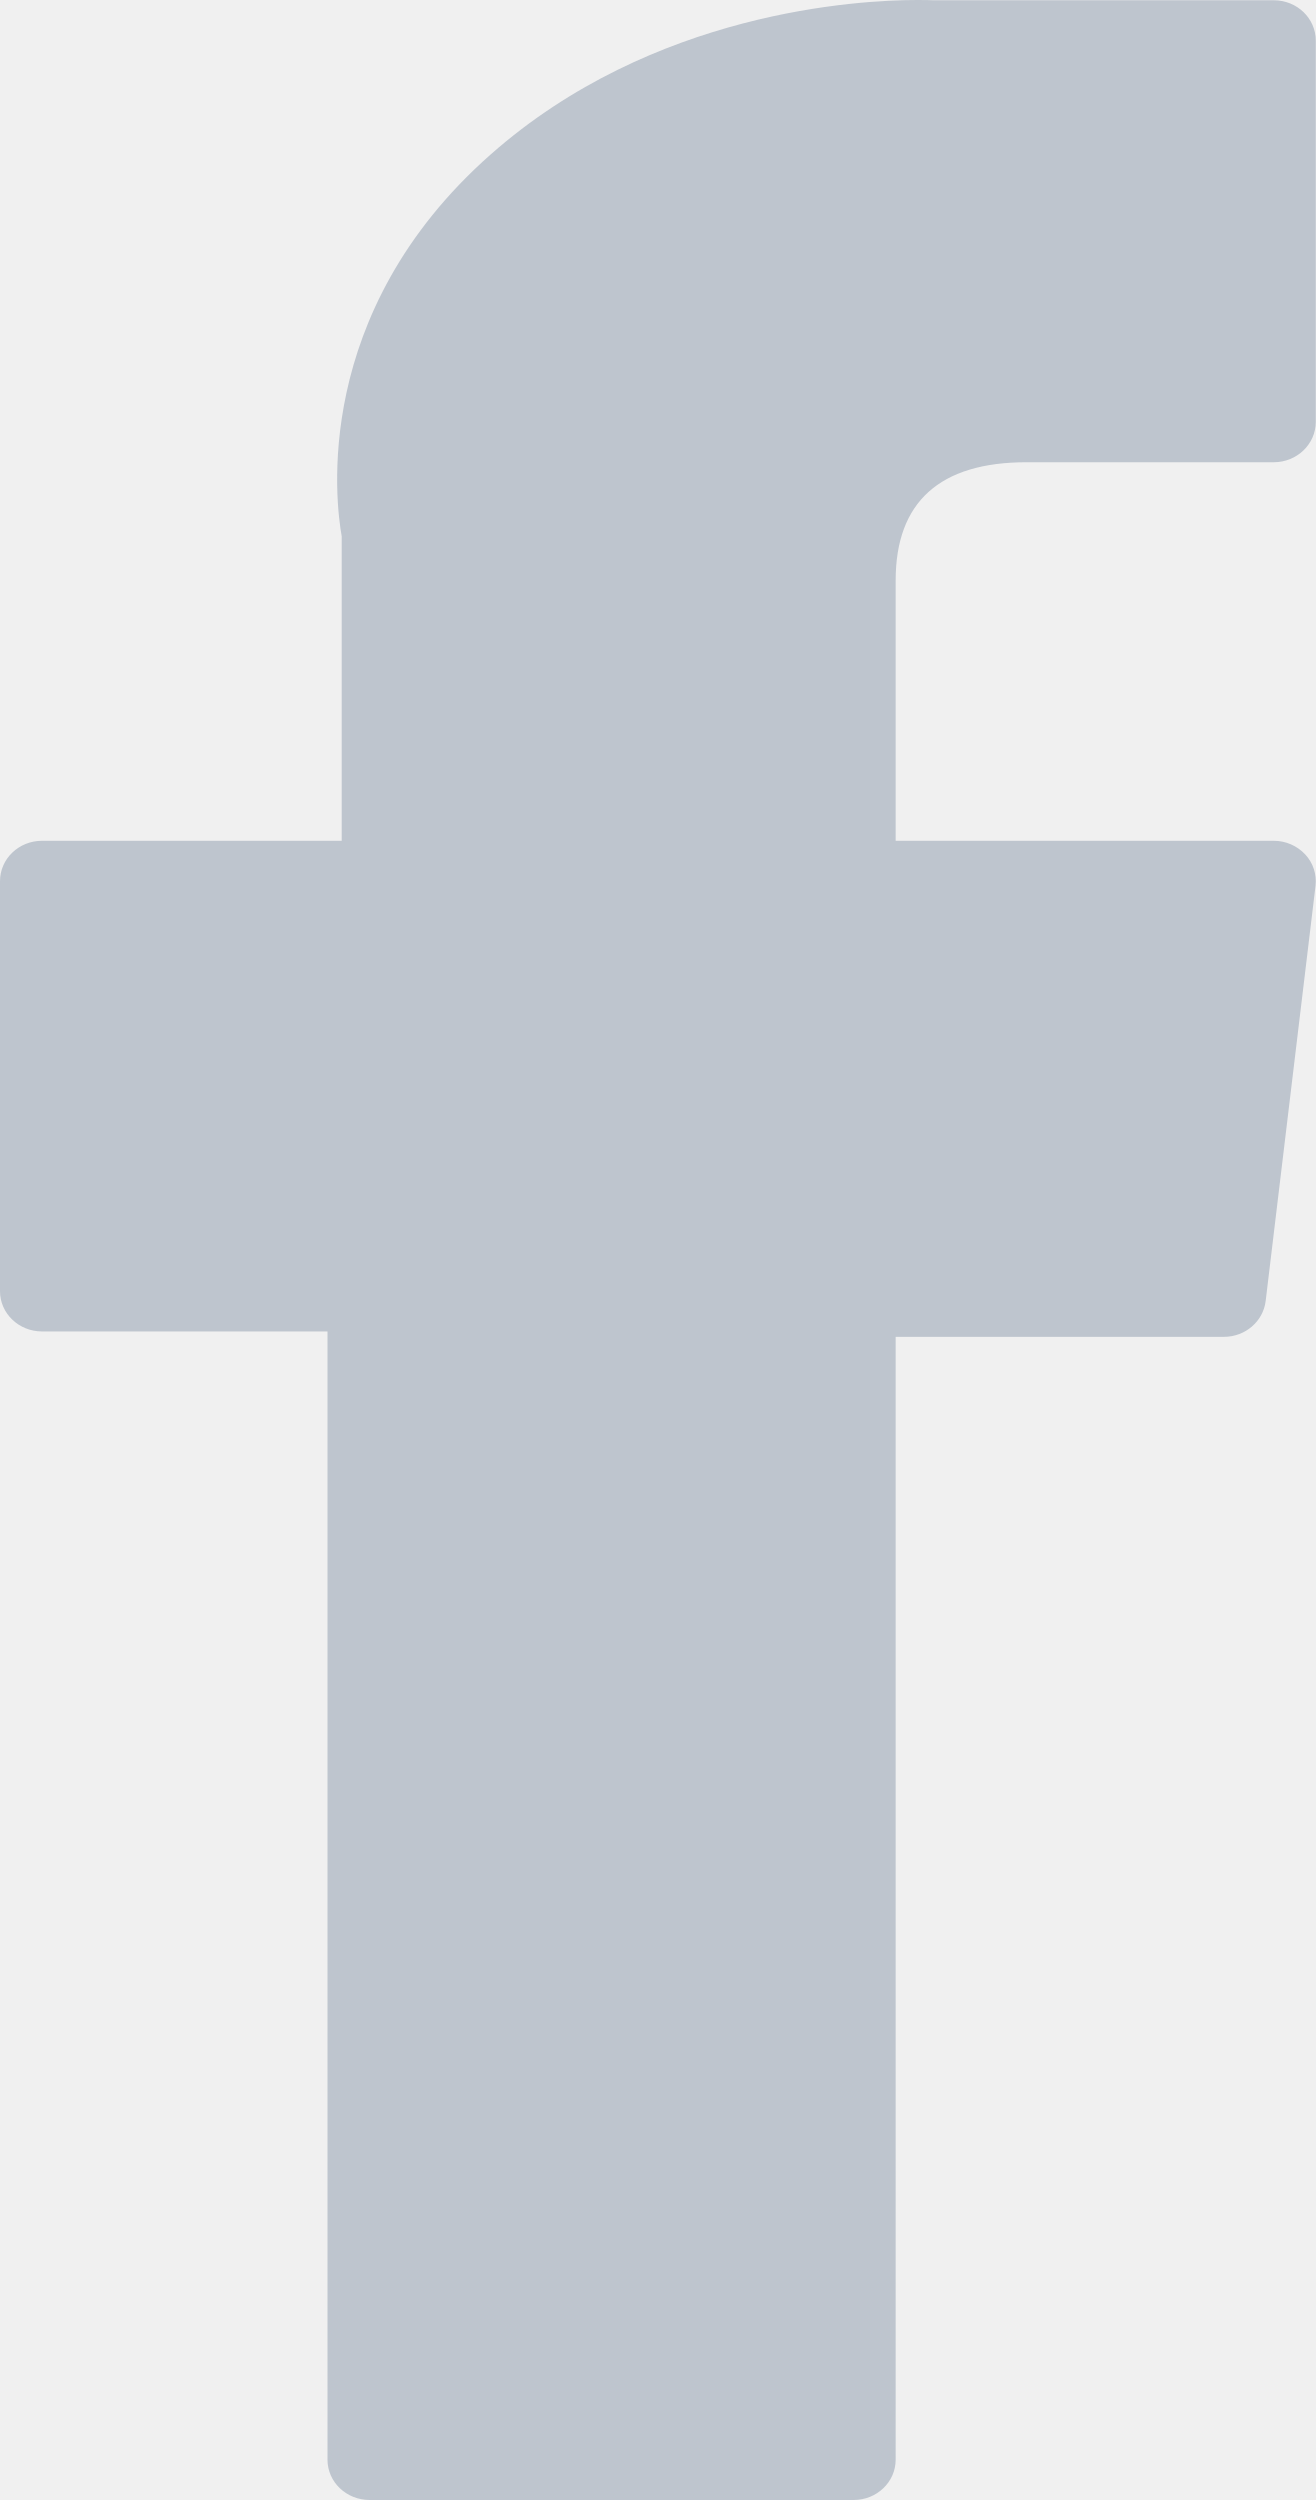
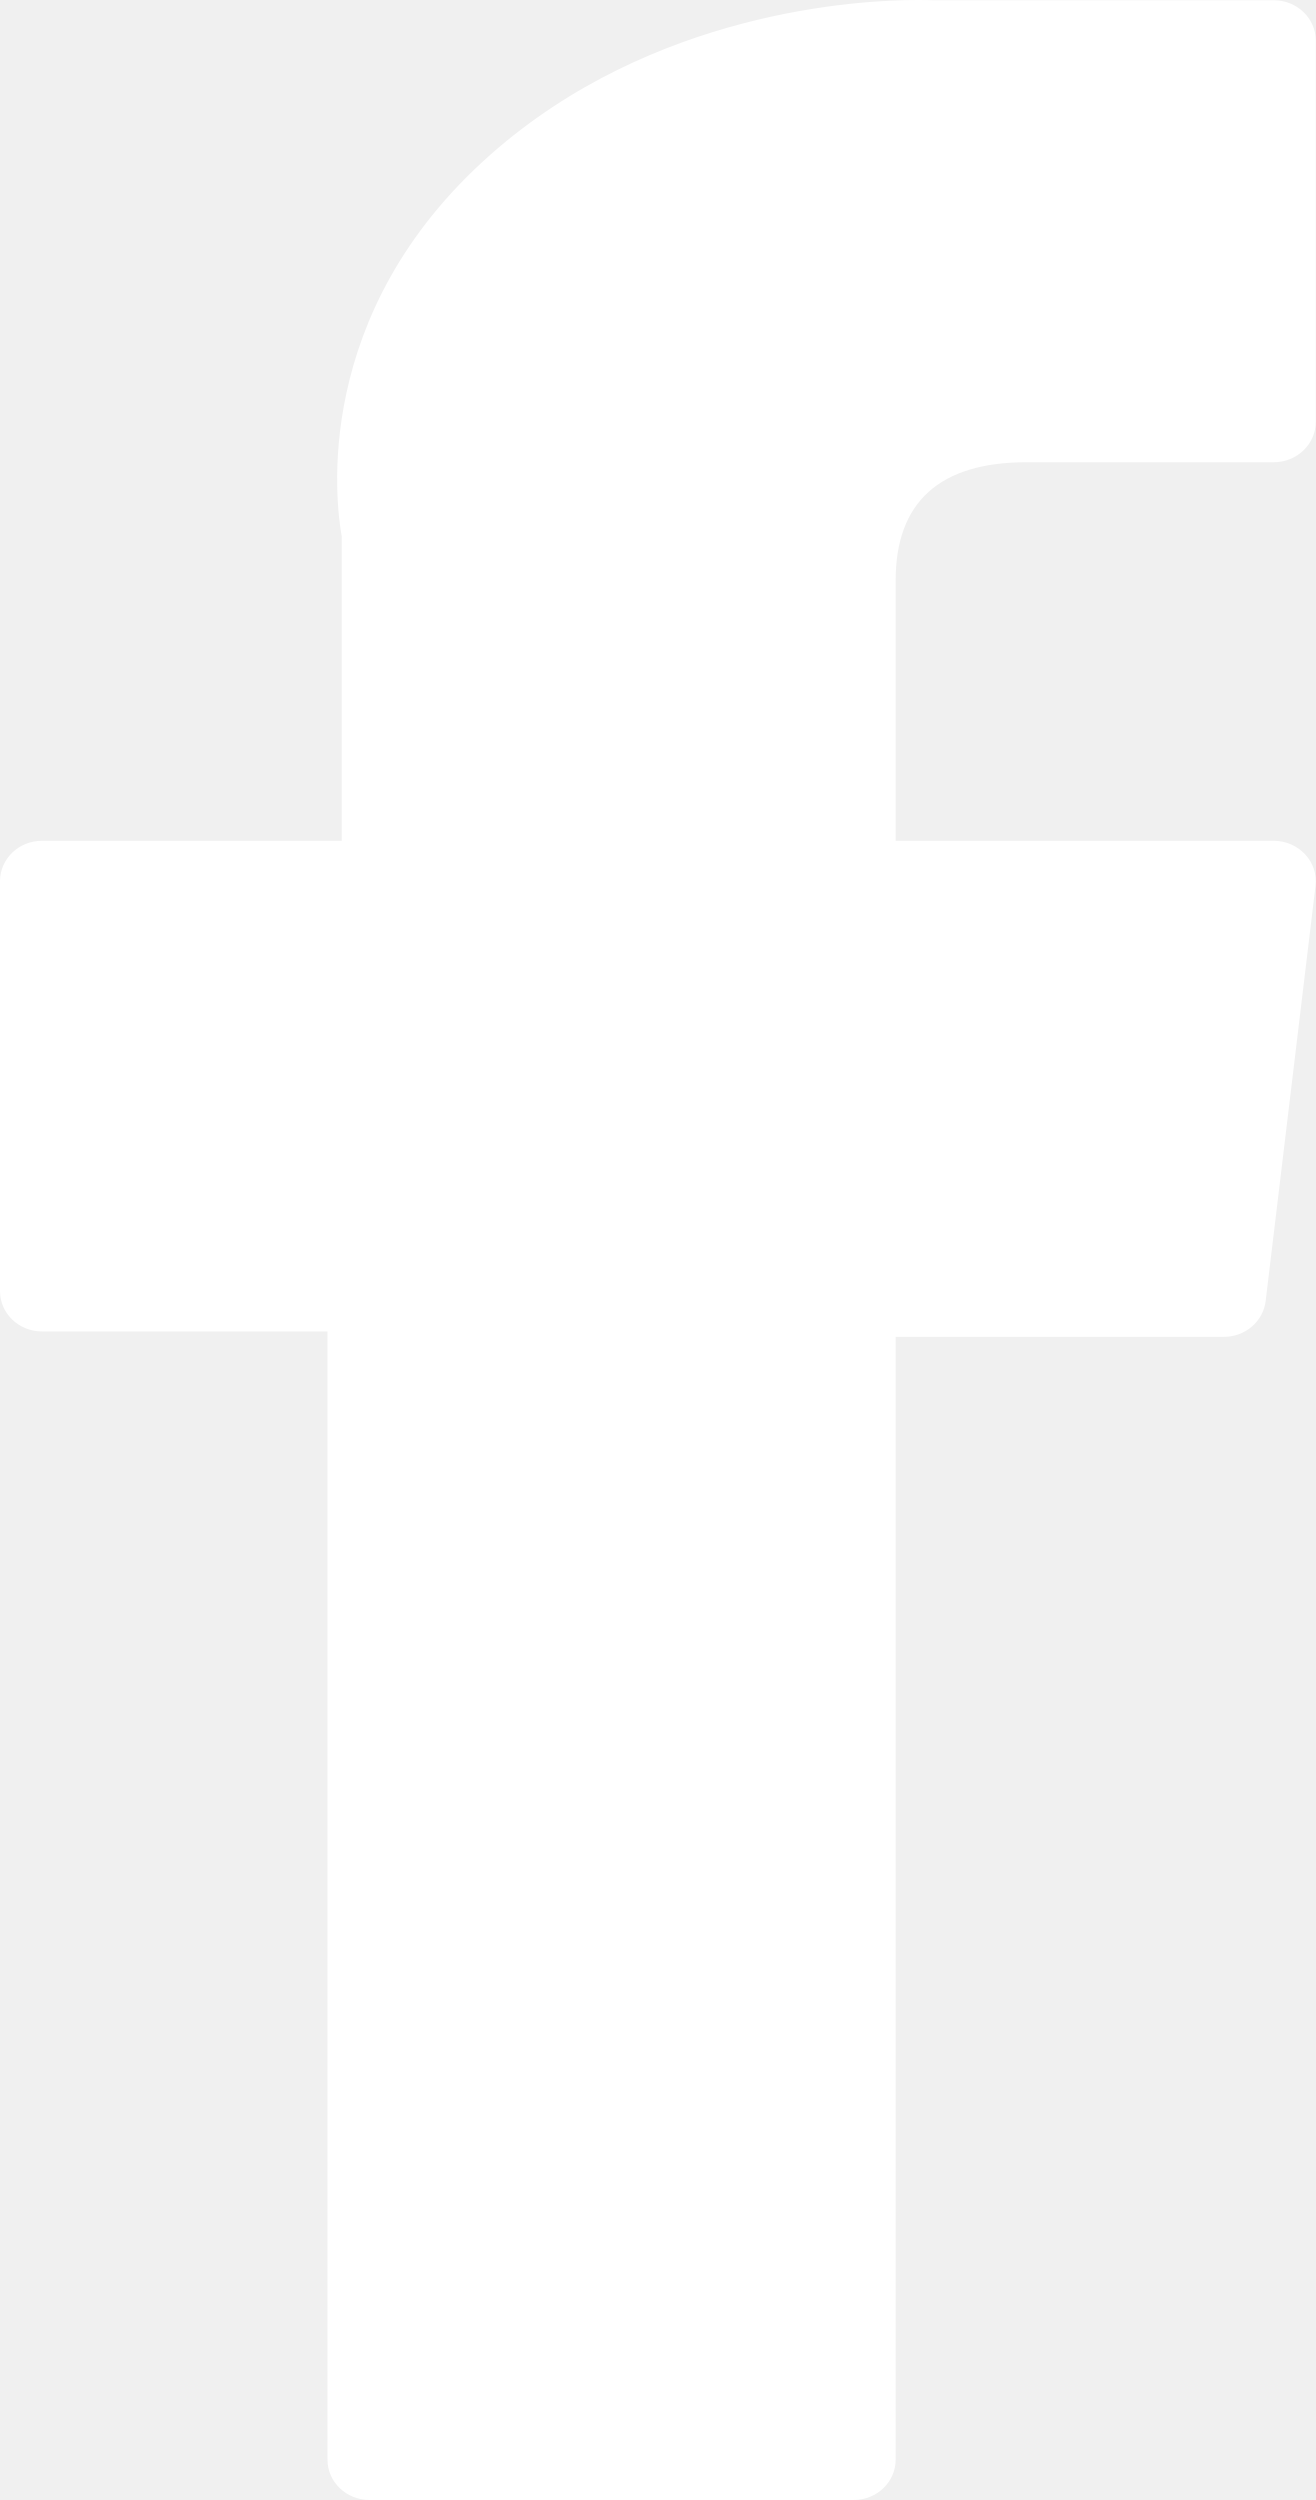
<svg xmlns="http://www.w3.org/2000/svg" width="10px" height="19px" viewBox="0 0 10 19" version="1.1">
  <g id="Symbols" stroke="none" stroke-width="1" fill="none" fill-rule="evenodd">
-     <g id="UI/Footer" transform="translate(-1000, -218)" fill="#BEC5CE" fill-rule="nonzero">
+     <g id="UI/Footer" transform="translate(-1000, -218)" fill="#fff" fill-rule="nonzero">
      <g id="Group-9">
        <g id="006-facebook-—-копия" transform="translate(1000, 218)">
          <path d="M0.319,10.119 L2.489,10.119 L2.489,18.694 C2.489,18.863 2.632,19 2.809,19 L6.488,19 C6.664,19 6.807,18.863 6.807,18.694 L6.807,10.16 L9.302,10.16 C9.464,10.16 9.6,10.043 9.619,9.888 L9.998,6.732 C10.008,6.645 9.98,6.558 9.919,6.493 C9.858,6.428 9.772,6.39 9.681,6.39 L6.807,6.39 L6.807,4.412 C6.807,3.815 7.142,3.513 7.802,3.513 C7.896,3.513 9.681,3.513 9.681,3.513 C9.857,3.513 10,3.375 10,3.206 L10,0.309 C10,0.139 9.857,0.002 9.681,0.002 L7.092,0.002 C7.073,0.001 7.033,0 6.973,0 C6.524,0 4.962,0.085 3.729,1.174 C2.362,2.381 2.552,3.826 2.597,4.076 L2.597,6.39 L0.319,6.39 C0.143,6.39 0,6.527 0,6.697 L0,9.813 C0,9.982 0.143,10.119 0.319,10.119 Z" id="XMLID_835_" />
        </g>
      </g>
    </g>
  </g>
</svg>
